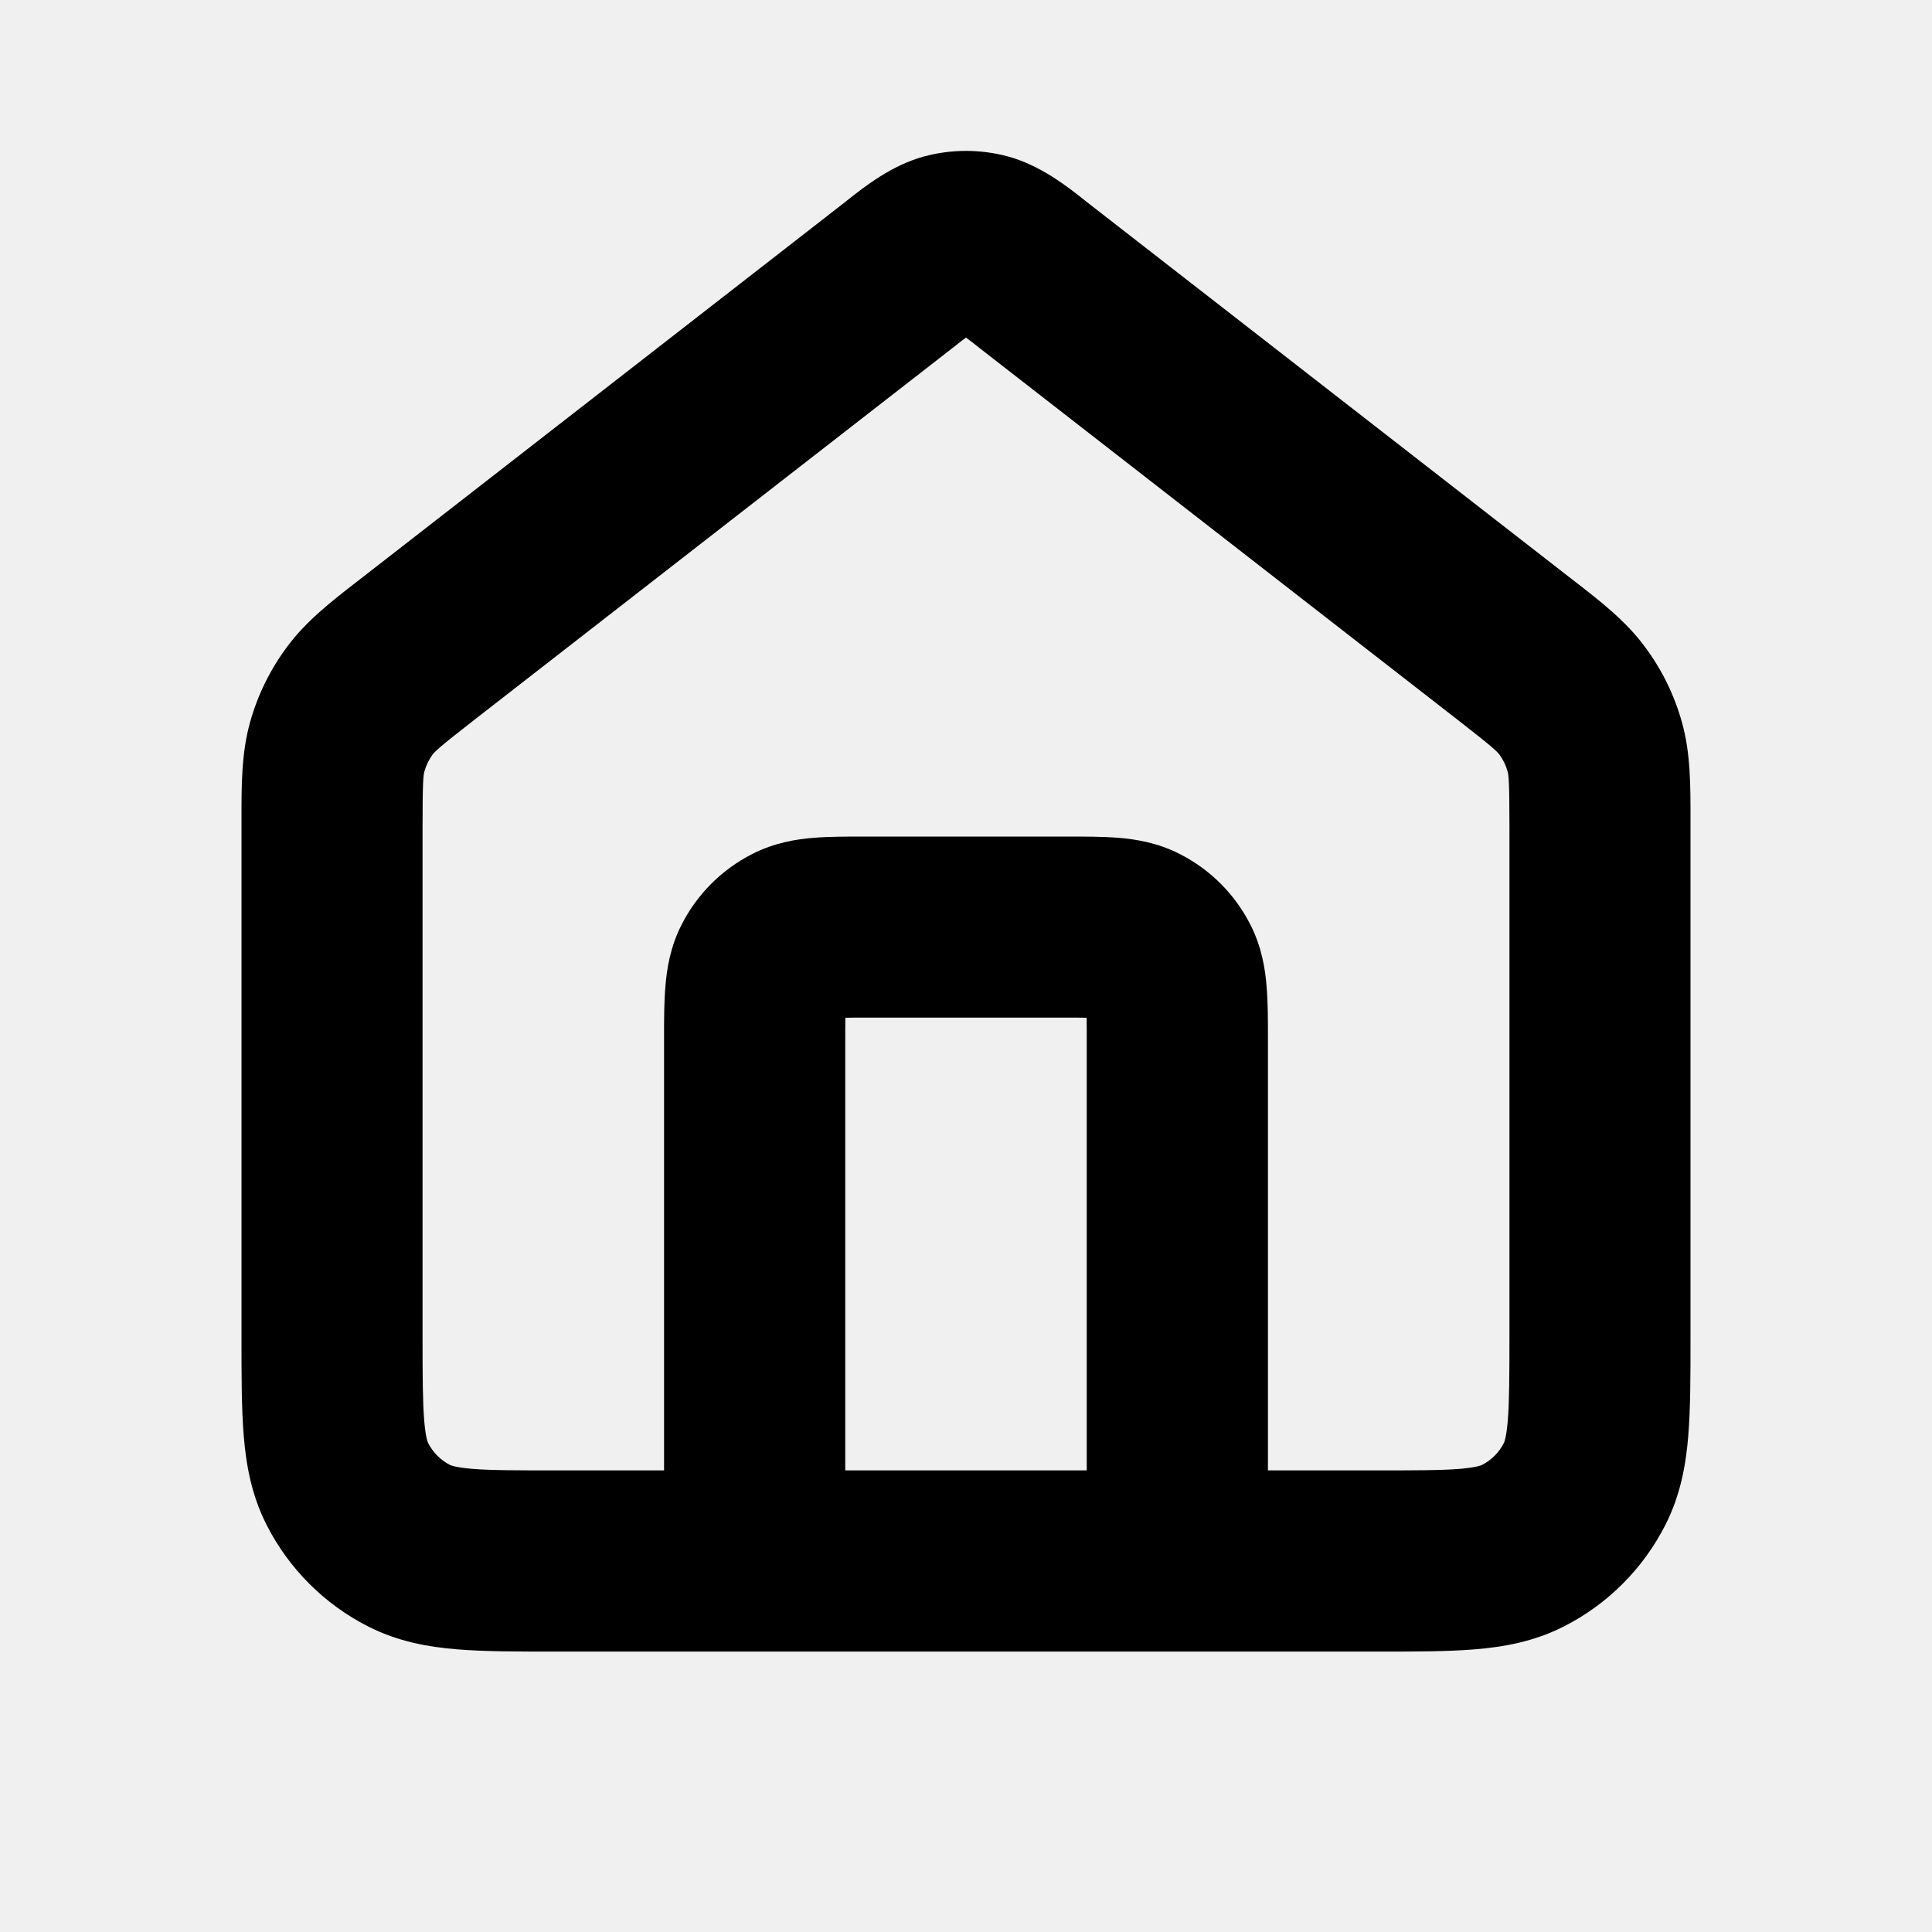
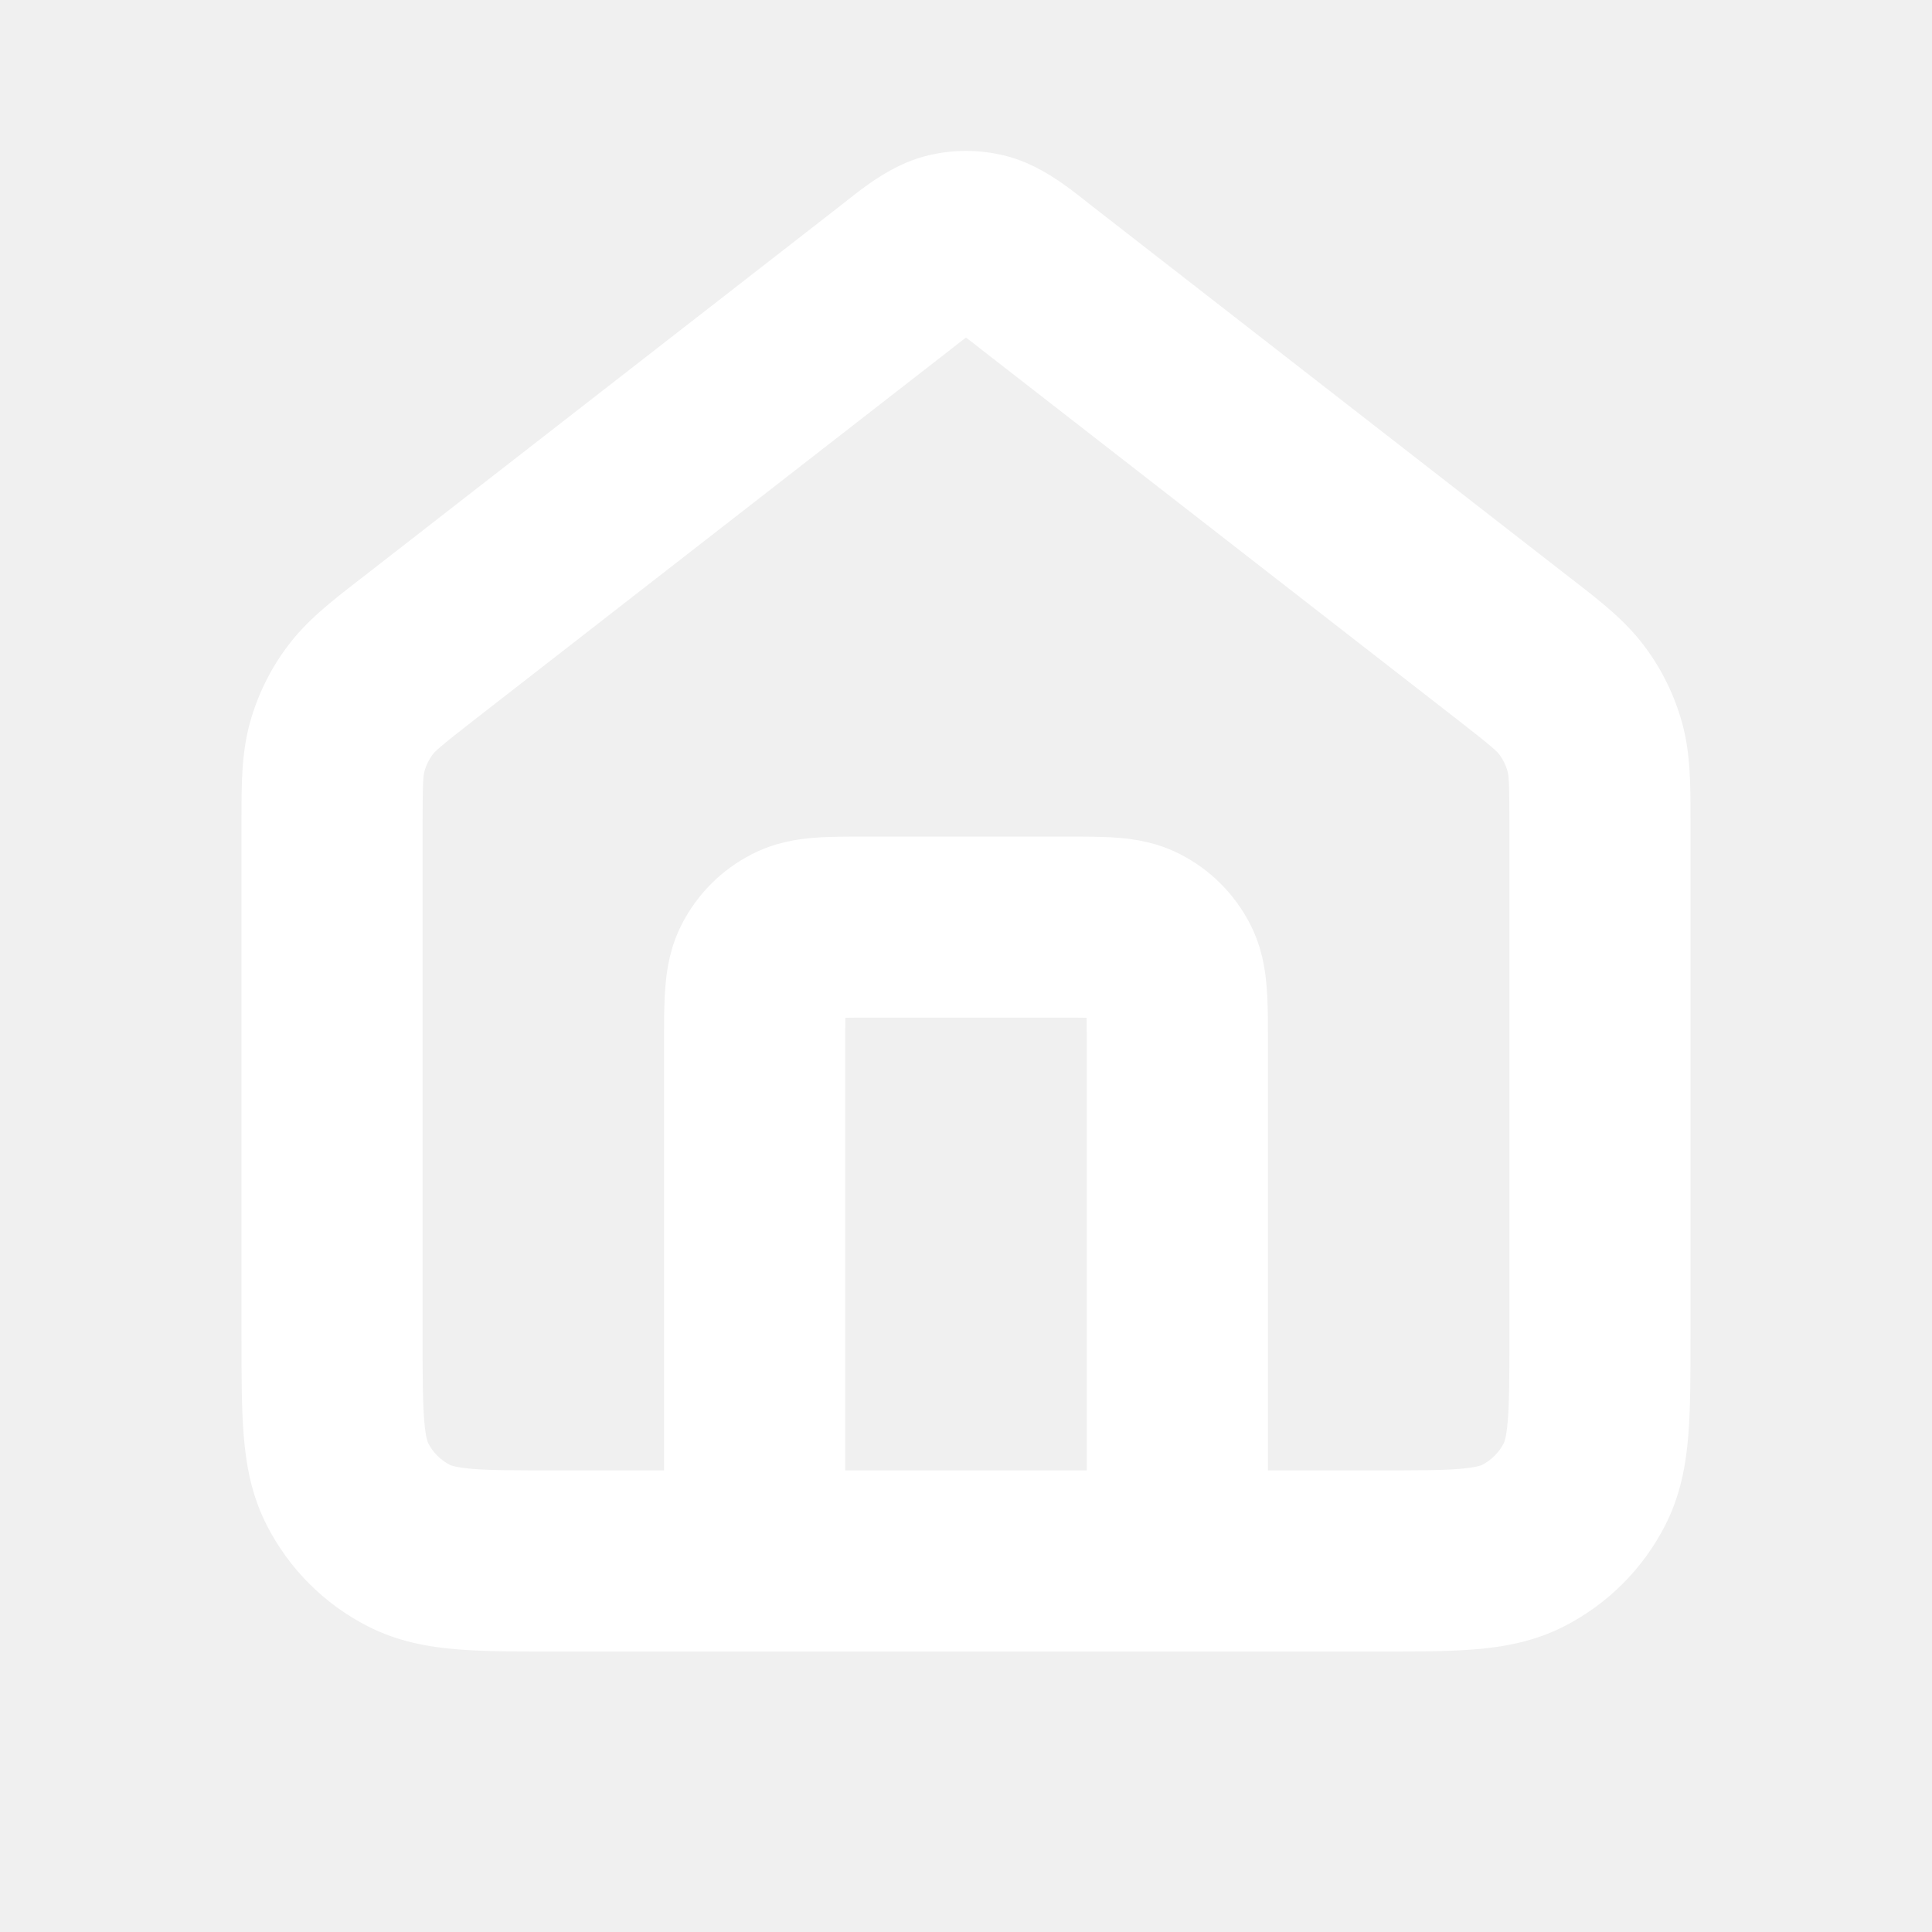
<svg xmlns="http://www.w3.org/2000/svg" width="14" height="14" viewBox="0 0 14 14" fill="none">
  <g id="icons/home">
-     <path id="Icon (Stroke)" fill-rule="evenodd" clip-rule="evenodd" d="M7 2.446C6.972 2.467 6.941 2.491 6.902 2.522L3.44 5.214C3.179 5.417 3.151 5.446 3.134 5.469C3.108 5.505 3.088 5.545 3.076 5.588C3.068 5.616 3.062 5.655 3.062 5.986V9.678C3.062 9.975 3.063 10.158 3.074 10.295C3.085 10.423 3.101 10.454 3.102 10.456C3.137 10.525 3.193 10.581 3.262 10.616C3.264 10.617 3.295 10.633 3.423 10.644C3.56 10.655 3.743 10.655 4.04 10.655H4.812V7.535C4.812 7.528 4.812 7.522 4.812 7.516C4.812 7.389 4.812 7.258 4.822 7.146C4.832 7.02 4.857 6.861 4.94 6.699C5.052 6.479 5.23 6.301 5.45 6.189C5.612 6.106 5.771 6.081 5.897 6.071C6.009 6.062 6.14 6.062 6.266 6.062C6.273 6.062 6.279 6.062 6.285 6.062H7.715C7.721 6.062 7.727 6.062 7.734 6.062C7.86 6.062 7.991 6.062 8.103 6.071C8.229 6.081 8.388 6.106 8.55 6.189C8.77 6.301 8.948 6.479 9.06 6.699C9.143 6.861 9.168 7.02 9.178 7.146C9.188 7.258 9.188 7.389 9.188 7.516C9.188 7.522 9.188 7.528 9.188 7.535V10.655H9.96C10.257 10.655 10.44 10.655 10.578 10.644C10.705 10.633 10.736 10.617 10.738 10.616C10.807 10.581 10.863 10.525 10.898 10.456C10.899 10.454 10.915 10.423 10.926 10.295C10.937 10.158 10.938 9.975 10.938 9.678V5.986C10.938 5.655 10.932 5.616 10.924 5.588C10.912 5.545 10.892 5.505 10.866 5.469C10.849 5.446 10.821 5.417 10.56 5.214L7.098 2.522C7.059 2.491 7.028 2.467 7 2.446ZM9.984 11.968C10.25 11.968 10.487 11.968 10.684 11.952C10.895 11.935 11.117 11.896 11.334 11.785C11.65 11.624 11.906 11.368 12.067 11.052C12.178 10.835 12.217 10.613 12.234 10.402C12.25 10.205 12.25 9.968 12.25 9.702L12.25 5.986C12.25 5.967 12.25 5.949 12.25 5.93C12.25 5.693 12.251 5.459 12.188 5.234C12.133 5.037 12.043 4.853 11.921 4.689C11.783 4.501 11.597 4.357 11.41 4.212C11.395 4.201 11.381 4.19 11.366 4.178L7.904 1.486C7.892 1.476 7.879 1.466 7.866 1.456C7.734 1.351 7.539 1.198 7.305 1.134C7.105 1.08 6.895 1.08 6.695 1.134C6.461 1.198 6.266 1.351 6.134 1.456C6.121 1.466 6.108 1.476 6.096 1.486L2.634 4.178C2.619 4.19 2.605 4.201 2.59 4.212C2.403 4.357 2.217 4.501 2.079 4.689C1.957 4.853 1.867 5.037 1.812 5.234C1.749 5.459 1.75 5.693 1.75 5.93C1.75 5.949 1.75 5.967 1.75 5.986L1.75 9.702C1.75 9.968 1.75 10.205 1.766 10.402C1.783 10.613 1.822 10.835 1.933 11.052C2.094 11.368 2.35 11.624 2.666 11.785C2.883 11.896 3.105 11.935 3.316 11.952C3.513 11.968 3.75 11.968 4.016 11.968H9.984ZM7.875 10.655V7.535C7.875 7.471 7.875 7.419 7.874 7.375C7.83 7.374 7.778 7.374 7.715 7.374H6.285C6.222 7.374 6.17 7.374 6.126 7.375C6.125 7.419 6.125 7.471 6.125 7.535V10.655H7.875Z" fill="black" />
+     <path id="Icon (Stroke)" fill-rule="evenodd" clip-rule="evenodd" d="M7 2.446C6.972 2.467 6.941 2.491 6.902 2.522L3.44 5.214C3.179 5.417 3.151 5.446 3.134 5.469C3.108 5.505 3.088 5.545 3.076 5.588C3.068 5.616 3.062 5.655 3.062 5.986V9.678C3.062 9.975 3.063 10.158 3.074 10.295C3.085 10.423 3.101 10.454 3.102 10.456C3.137 10.525 3.193 10.581 3.262 10.616C3.264 10.617 3.295 10.633 3.423 10.644C3.56 10.655 3.743 10.655 4.04 10.655H4.812V7.535C4.812 7.528 4.812 7.522 4.812 7.516C4.812 7.389 4.812 7.258 4.822 7.146C4.832 7.02 4.857 6.861 4.94 6.699C5.052 6.479 5.23 6.301 5.45 6.189C5.612 6.106 5.771 6.081 5.897 6.071C6.009 6.062 6.14 6.062 6.266 6.062C6.273 6.062 6.279 6.062 6.285 6.062H7.715C7.721 6.062 7.727 6.062 7.734 6.062C7.86 6.062 7.991 6.062 8.103 6.071C8.229 6.081 8.388 6.106 8.55 6.189C8.77 6.301 8.948 6.479 9.06 6.699C9.143 6.861 9.168 7.02 9.178 7.146C9.188 7.258 9.188 7.389 9.188 7.516C9.188 7.522 9.188 7.528 9.188 7.535V10.655H9.96C10.257 10.655 10.44 10.655 10.578 10.644C10.705 10.633 10.736 10.617 10.738 10.616C10.807 10.581 10.863 10.525 10.898 10.456C10.899 10.454 10.915 10.423 10.926 10.295C10.937 10.158 10.938 9.975 10.938 9.678V5.986C10.938 5.655 10.932 5.616 10.924 5.588C10.912 5.545 10.892 5.505 10.866 5.469C10.849 5.446 10.821 5.417 10.56 5.214L7.098 2.522C7.059 2.491 7.028 2.467 7 2.446ZM9.984 11.968C10.25 11.968 10.487 11.968 10.684 11.952C10.895 11.935 11.117 11.896 11.334 11.785C11.65 11.624 11.906 11.368 12.067 11.052C12.178 10.835 12.217 10.613 12.234 10.402C12.25 10.205 12.25 9.968 12.25 9.702L12.25 5.986C12.25 5.967 12.25 5.949 12.25 5.93C12.25 5.693 12.251 5.459 12.188 5.234C12.133 5.037 12.043 4.853 11.921 4.689C11.783 4.501 11.597 4.357 11.41 4.212C11.395 4.201 11.381 4.19 11.366 4.178L7.904 1.486C7.892 1.476 7.879 1.466 7.866 1.456C7.734 1.351 7.539 1.198 7.305 1.134C7.105 1.08 6.895 1.08 6.695 1.134C6.461 1.198 6.266 1.351 6.134 1.456C6.121 1.466 6.108 1.476 6.096 1.486L2.634 4.178C2.619 4.19 2.605 4.201 2.59 4.212C2.403 4.357 2.217 4.501 2.079 4.689C1.957 4.853 1.867 5.037 1.812 5.234C1.749 5.459 1.75 5.693 1.75 5.93C1.75 5.949 1.75 5.967 1.75 5.986L1.75 9.702C1.75 9.968 1.75 10.205 1.766 10.402C1.783 10.613 1.822 10.835 1.933 11.052C2.094 11.368 2.35 11.624 2.666 11.785C2.883 11.896 3.105 11.935 3.316 11.952C3.513 11.968 3.75 11.968 4.016 11.968H9.984ZM7.875 10.655V7.535C7.875 7.471 7.875 7.419 7.874 7.375C7.83 7.374 7.778 7.374 7.715 7.374H6.285C6.222 7.374 6.17 7.374 6.126 7.375C6.125 7.419 6.125 7.471 6.125 7.535V10.655H7.875Z" fill="white" />
  </g>
</svg>
